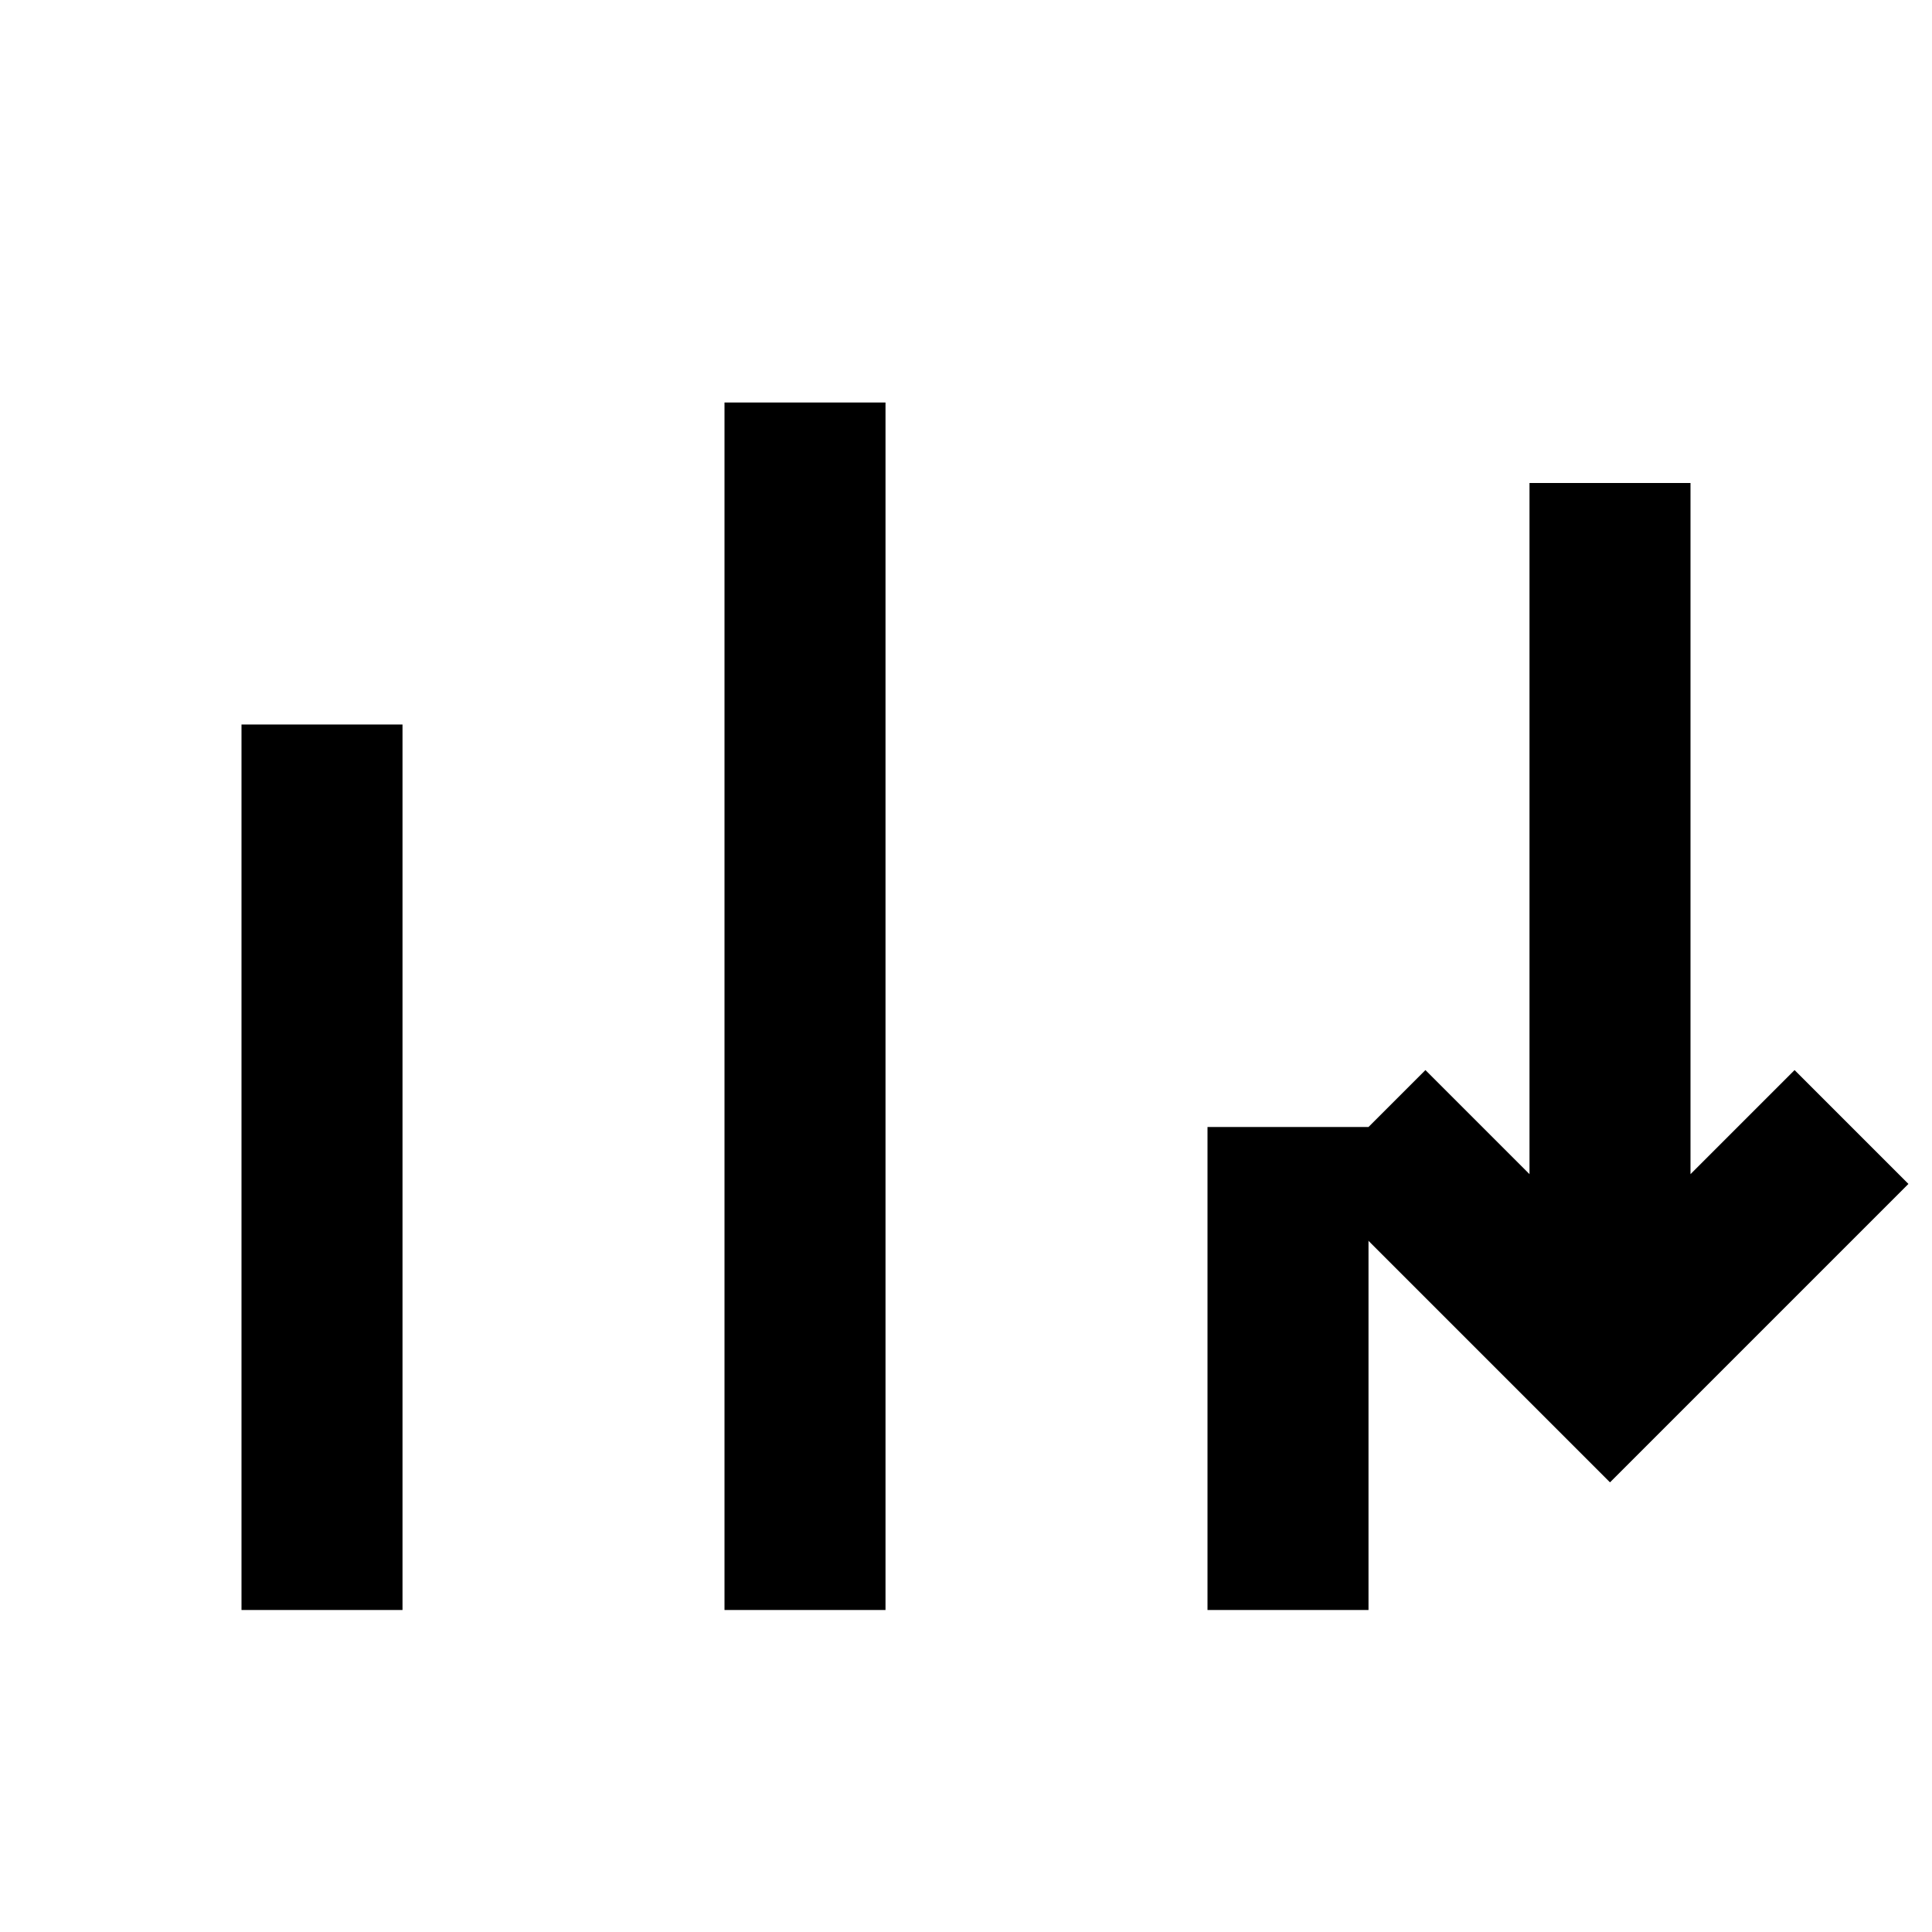
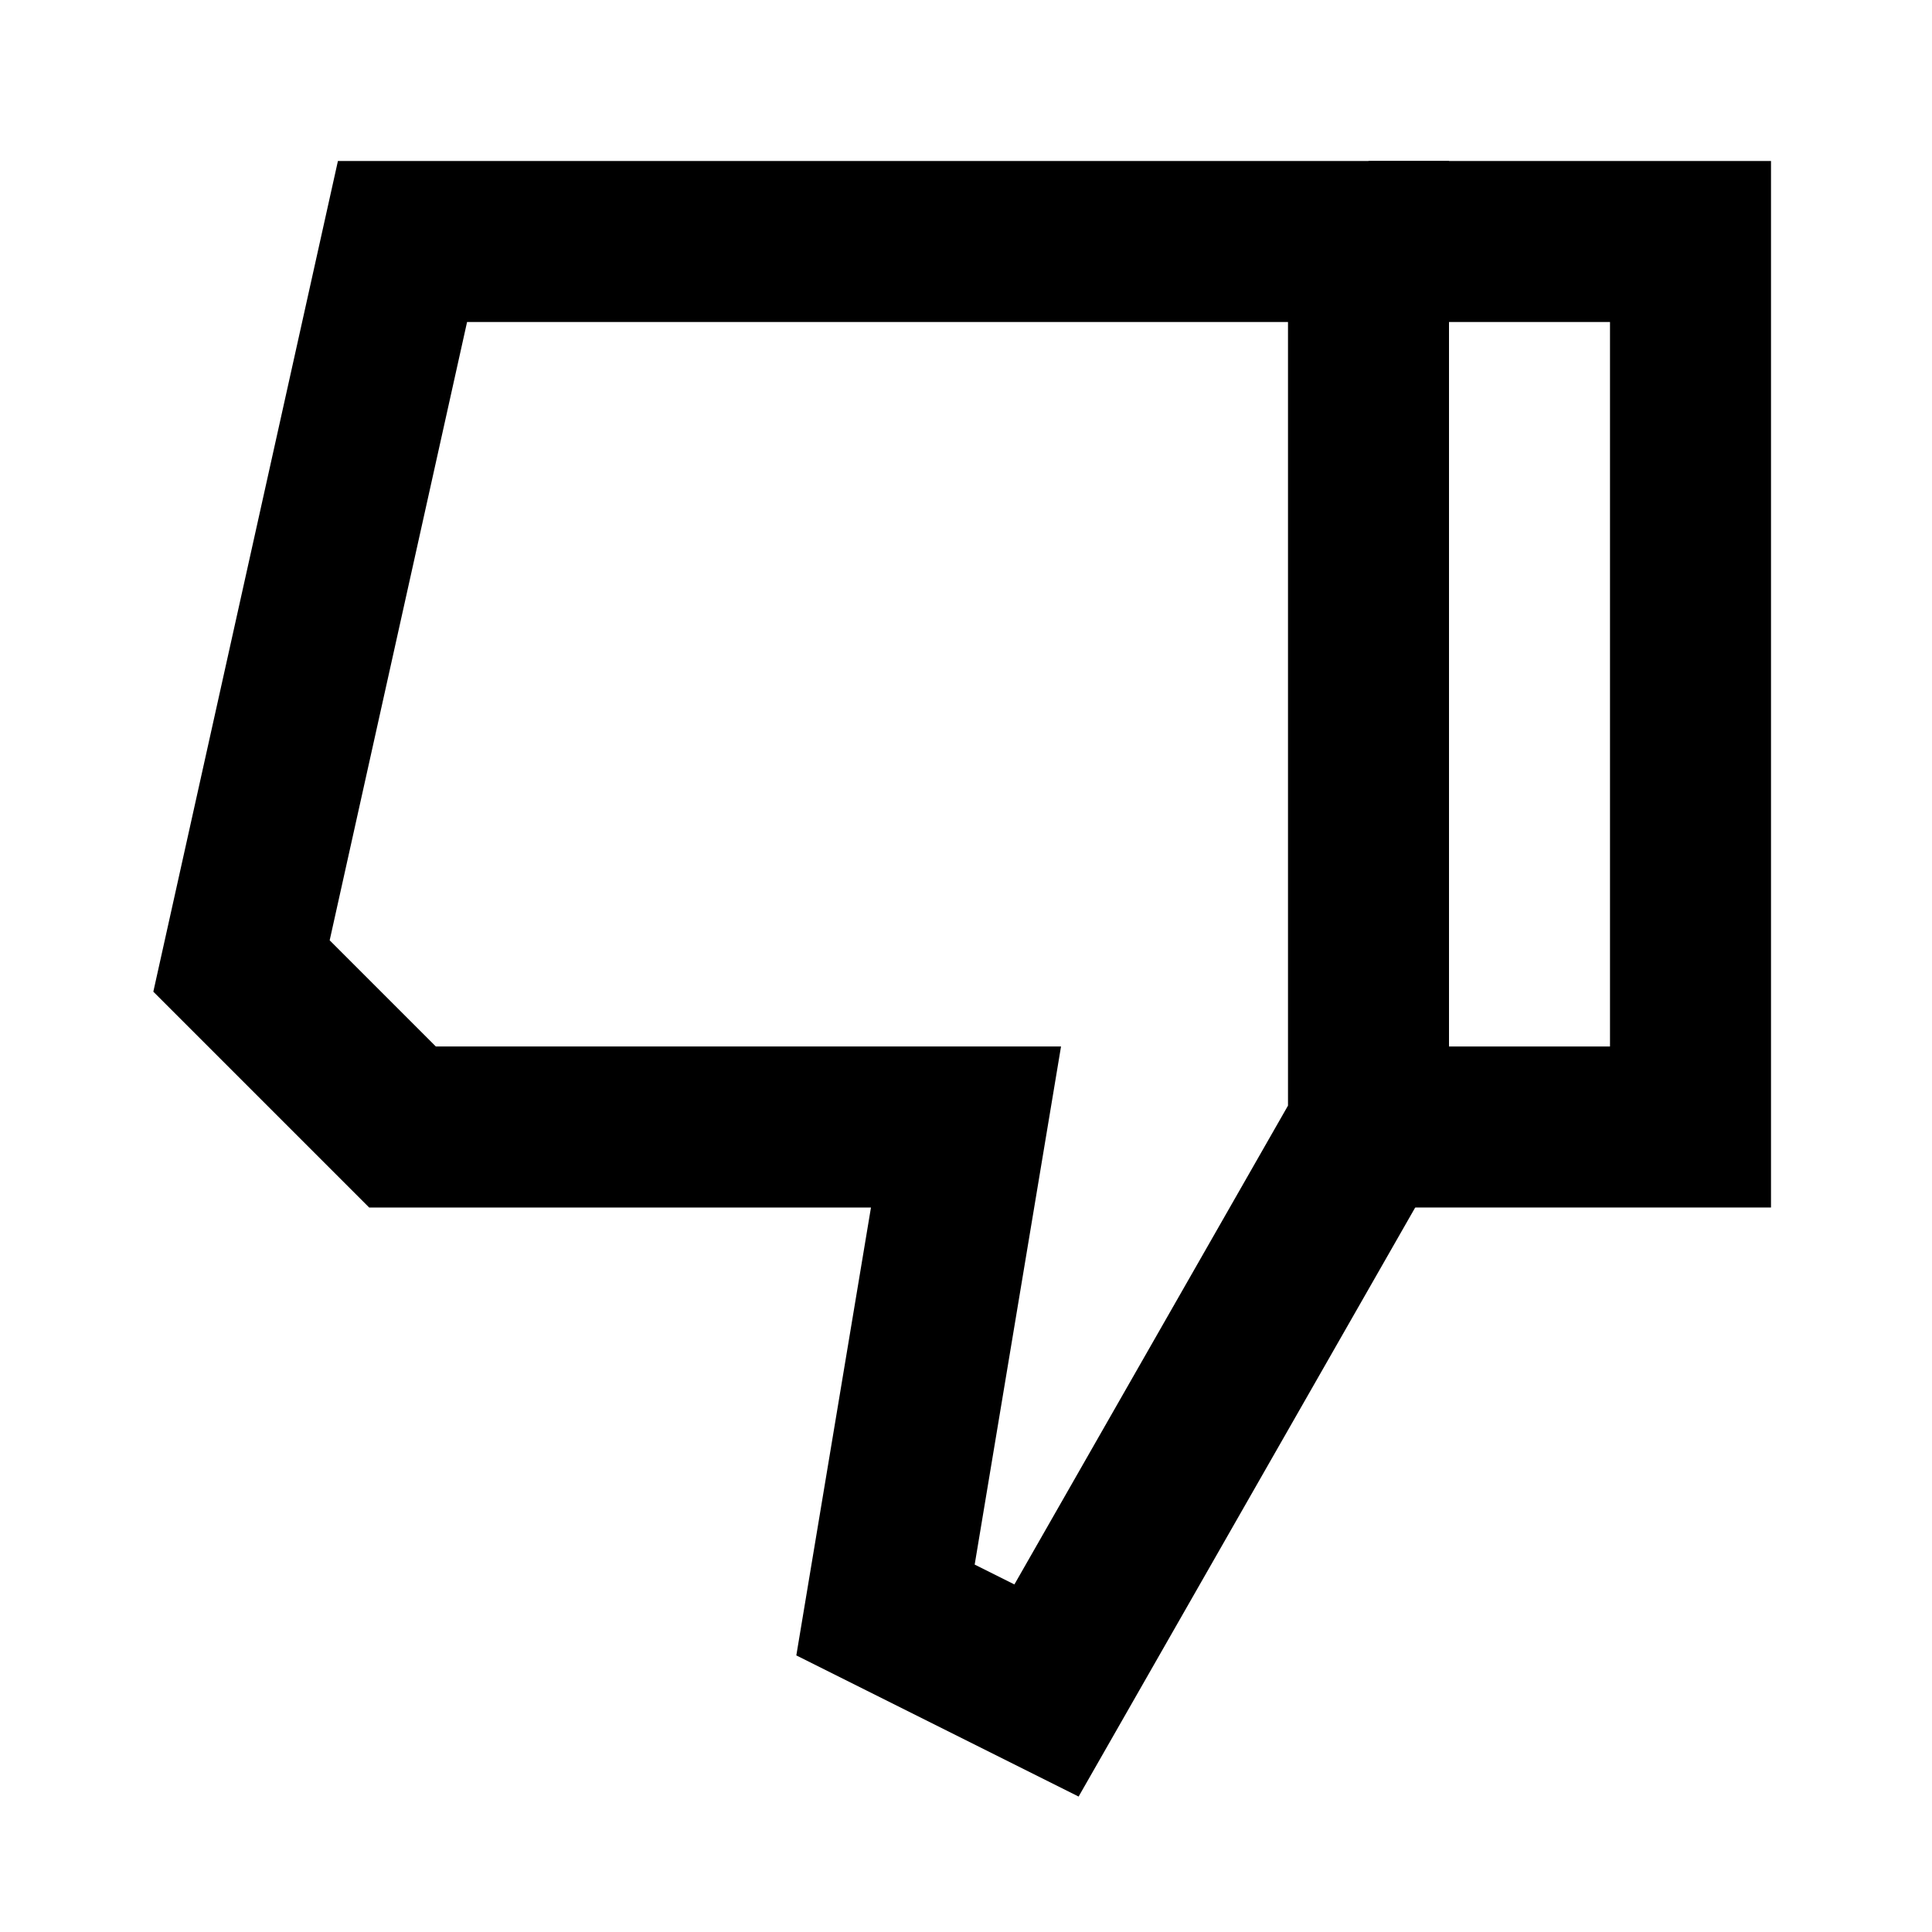
<svg xmlns="http://www.w3.org/2000/svg" width="24" height="24" viewBox="0 0 24 24" fill="none" stroke="currentColor" stroke-width="2" stroke-linecap="butt" stroke-linejoin="miter">
-   <path d="M4 20V9M10 20V5M16 20v-6" />
-   <path d="M20 6v11M17 14l3 3 3-3" />
+   <path d="M7 3h10v11l-4 7-2-1 1-6H5l-2-2 2-9z" />
+   <path d="M17 3h4v11h-4" />
</svg>
